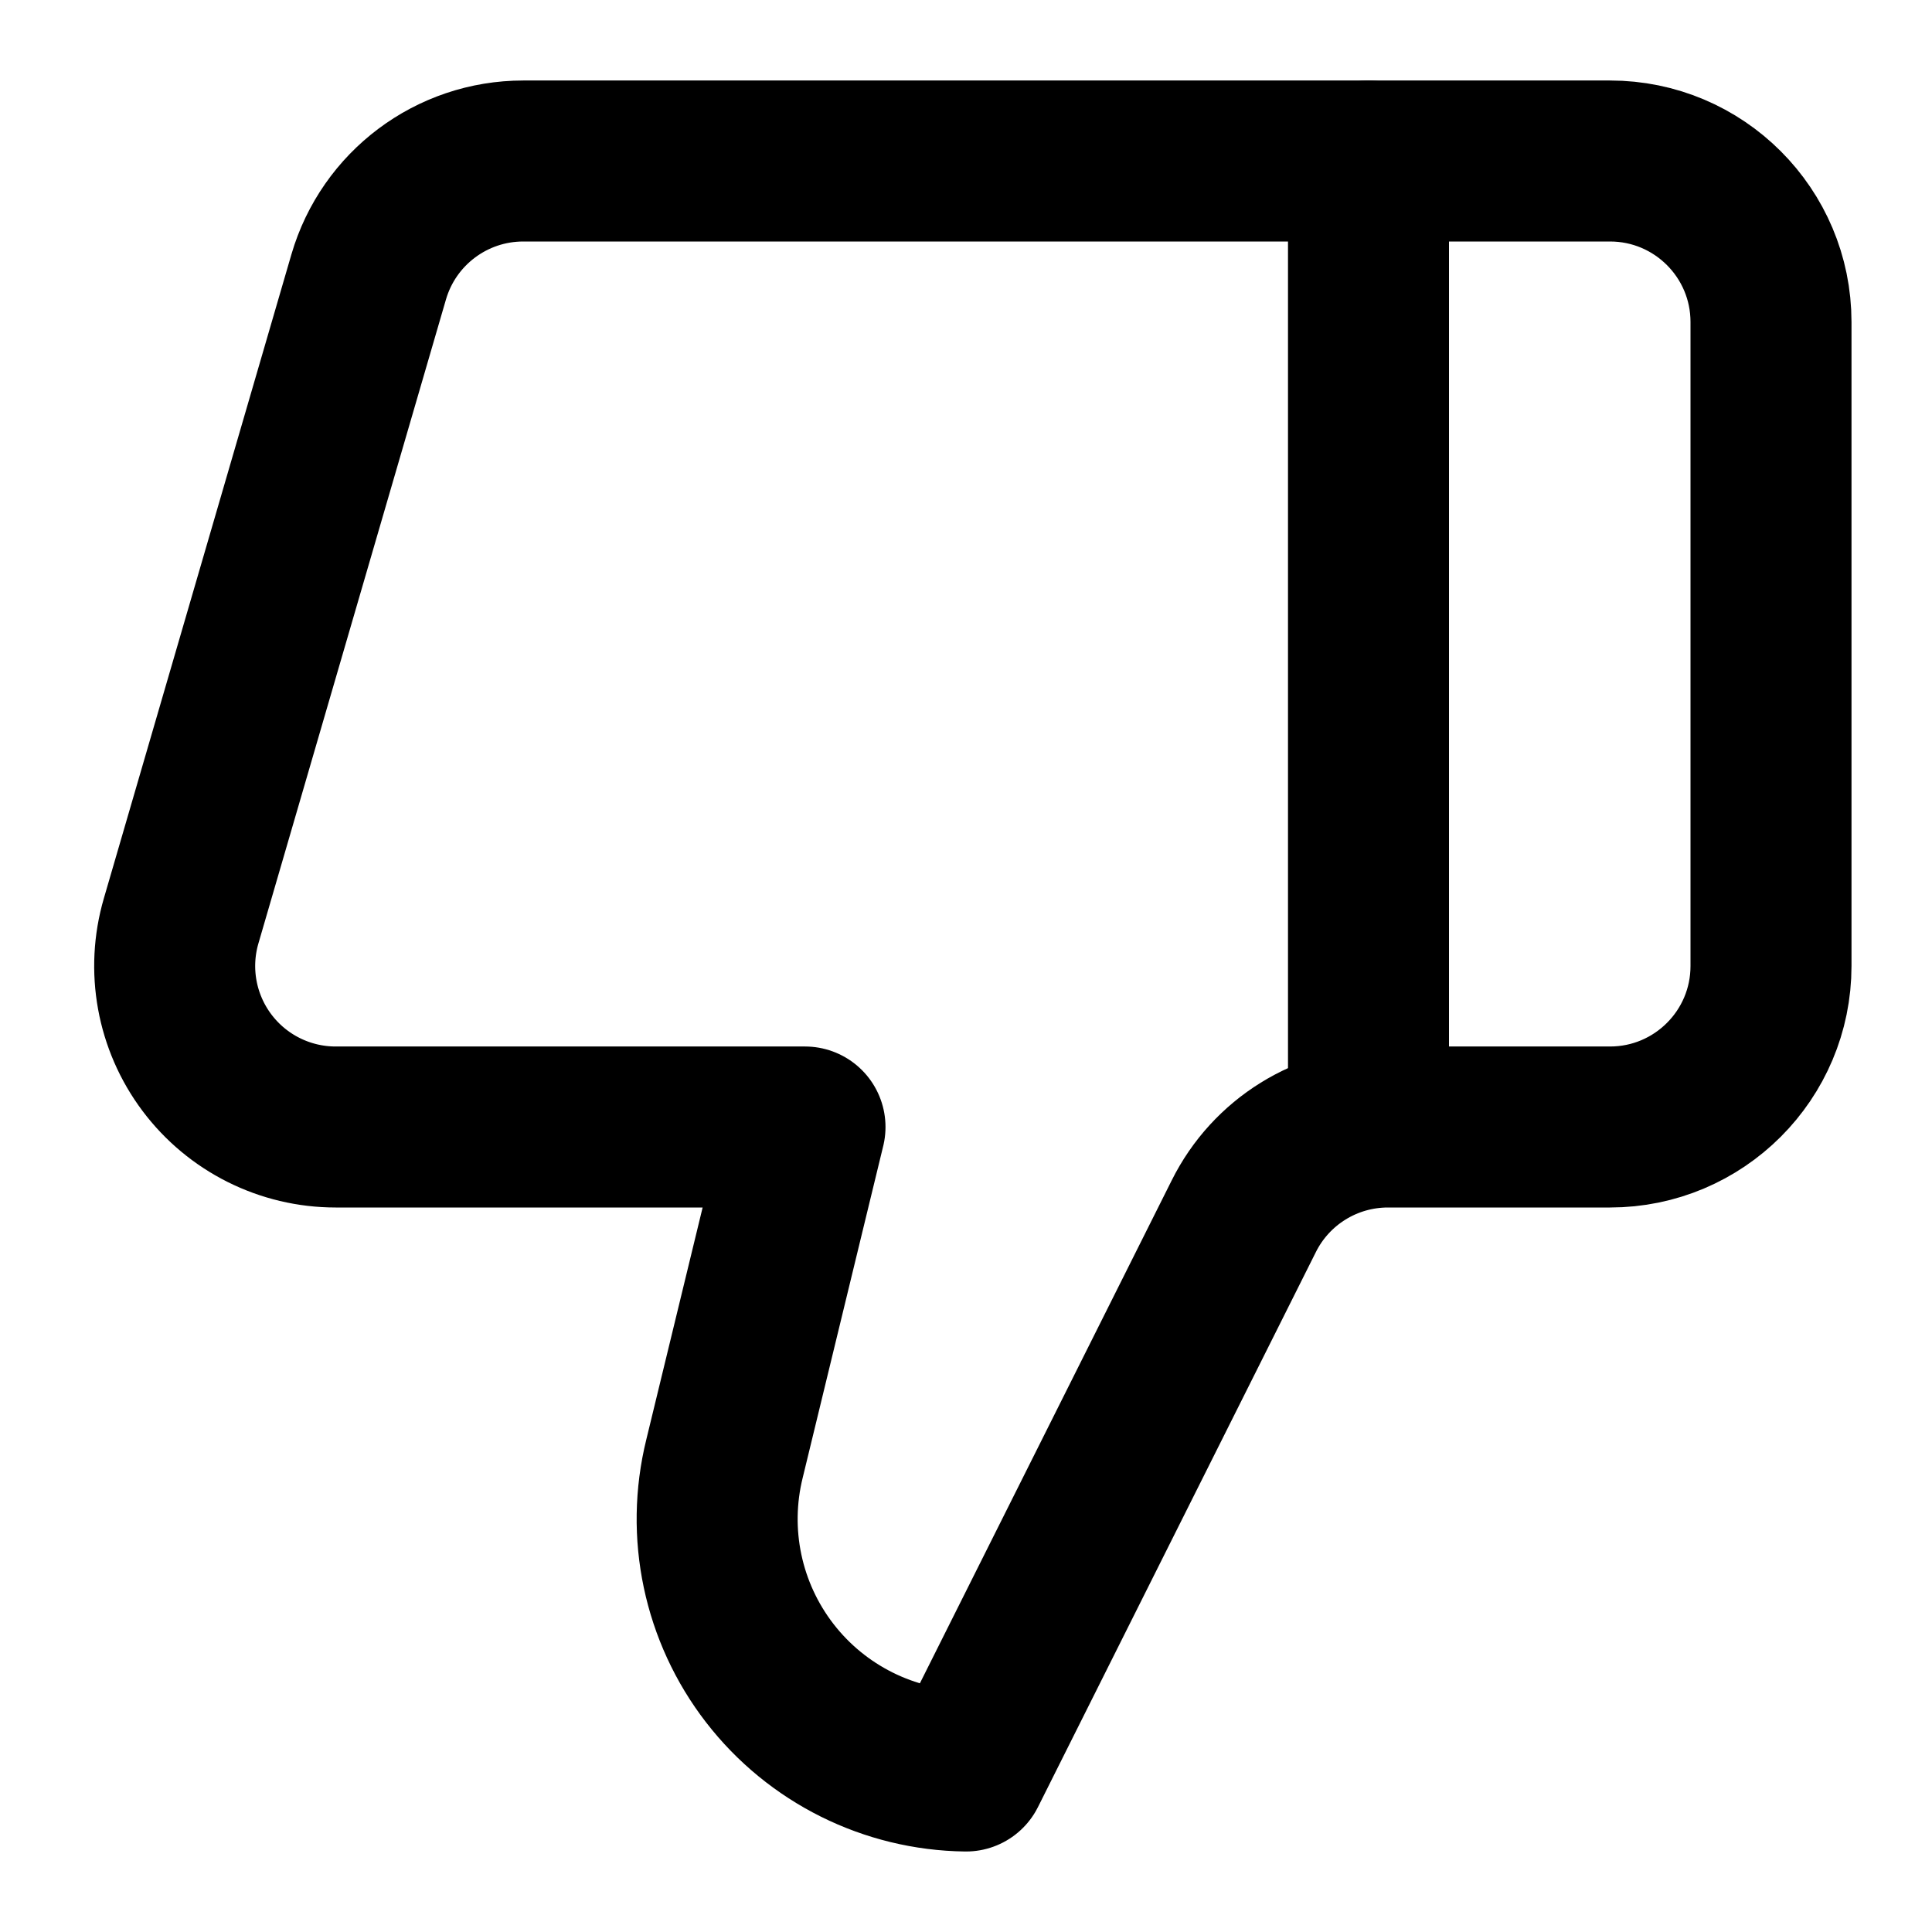
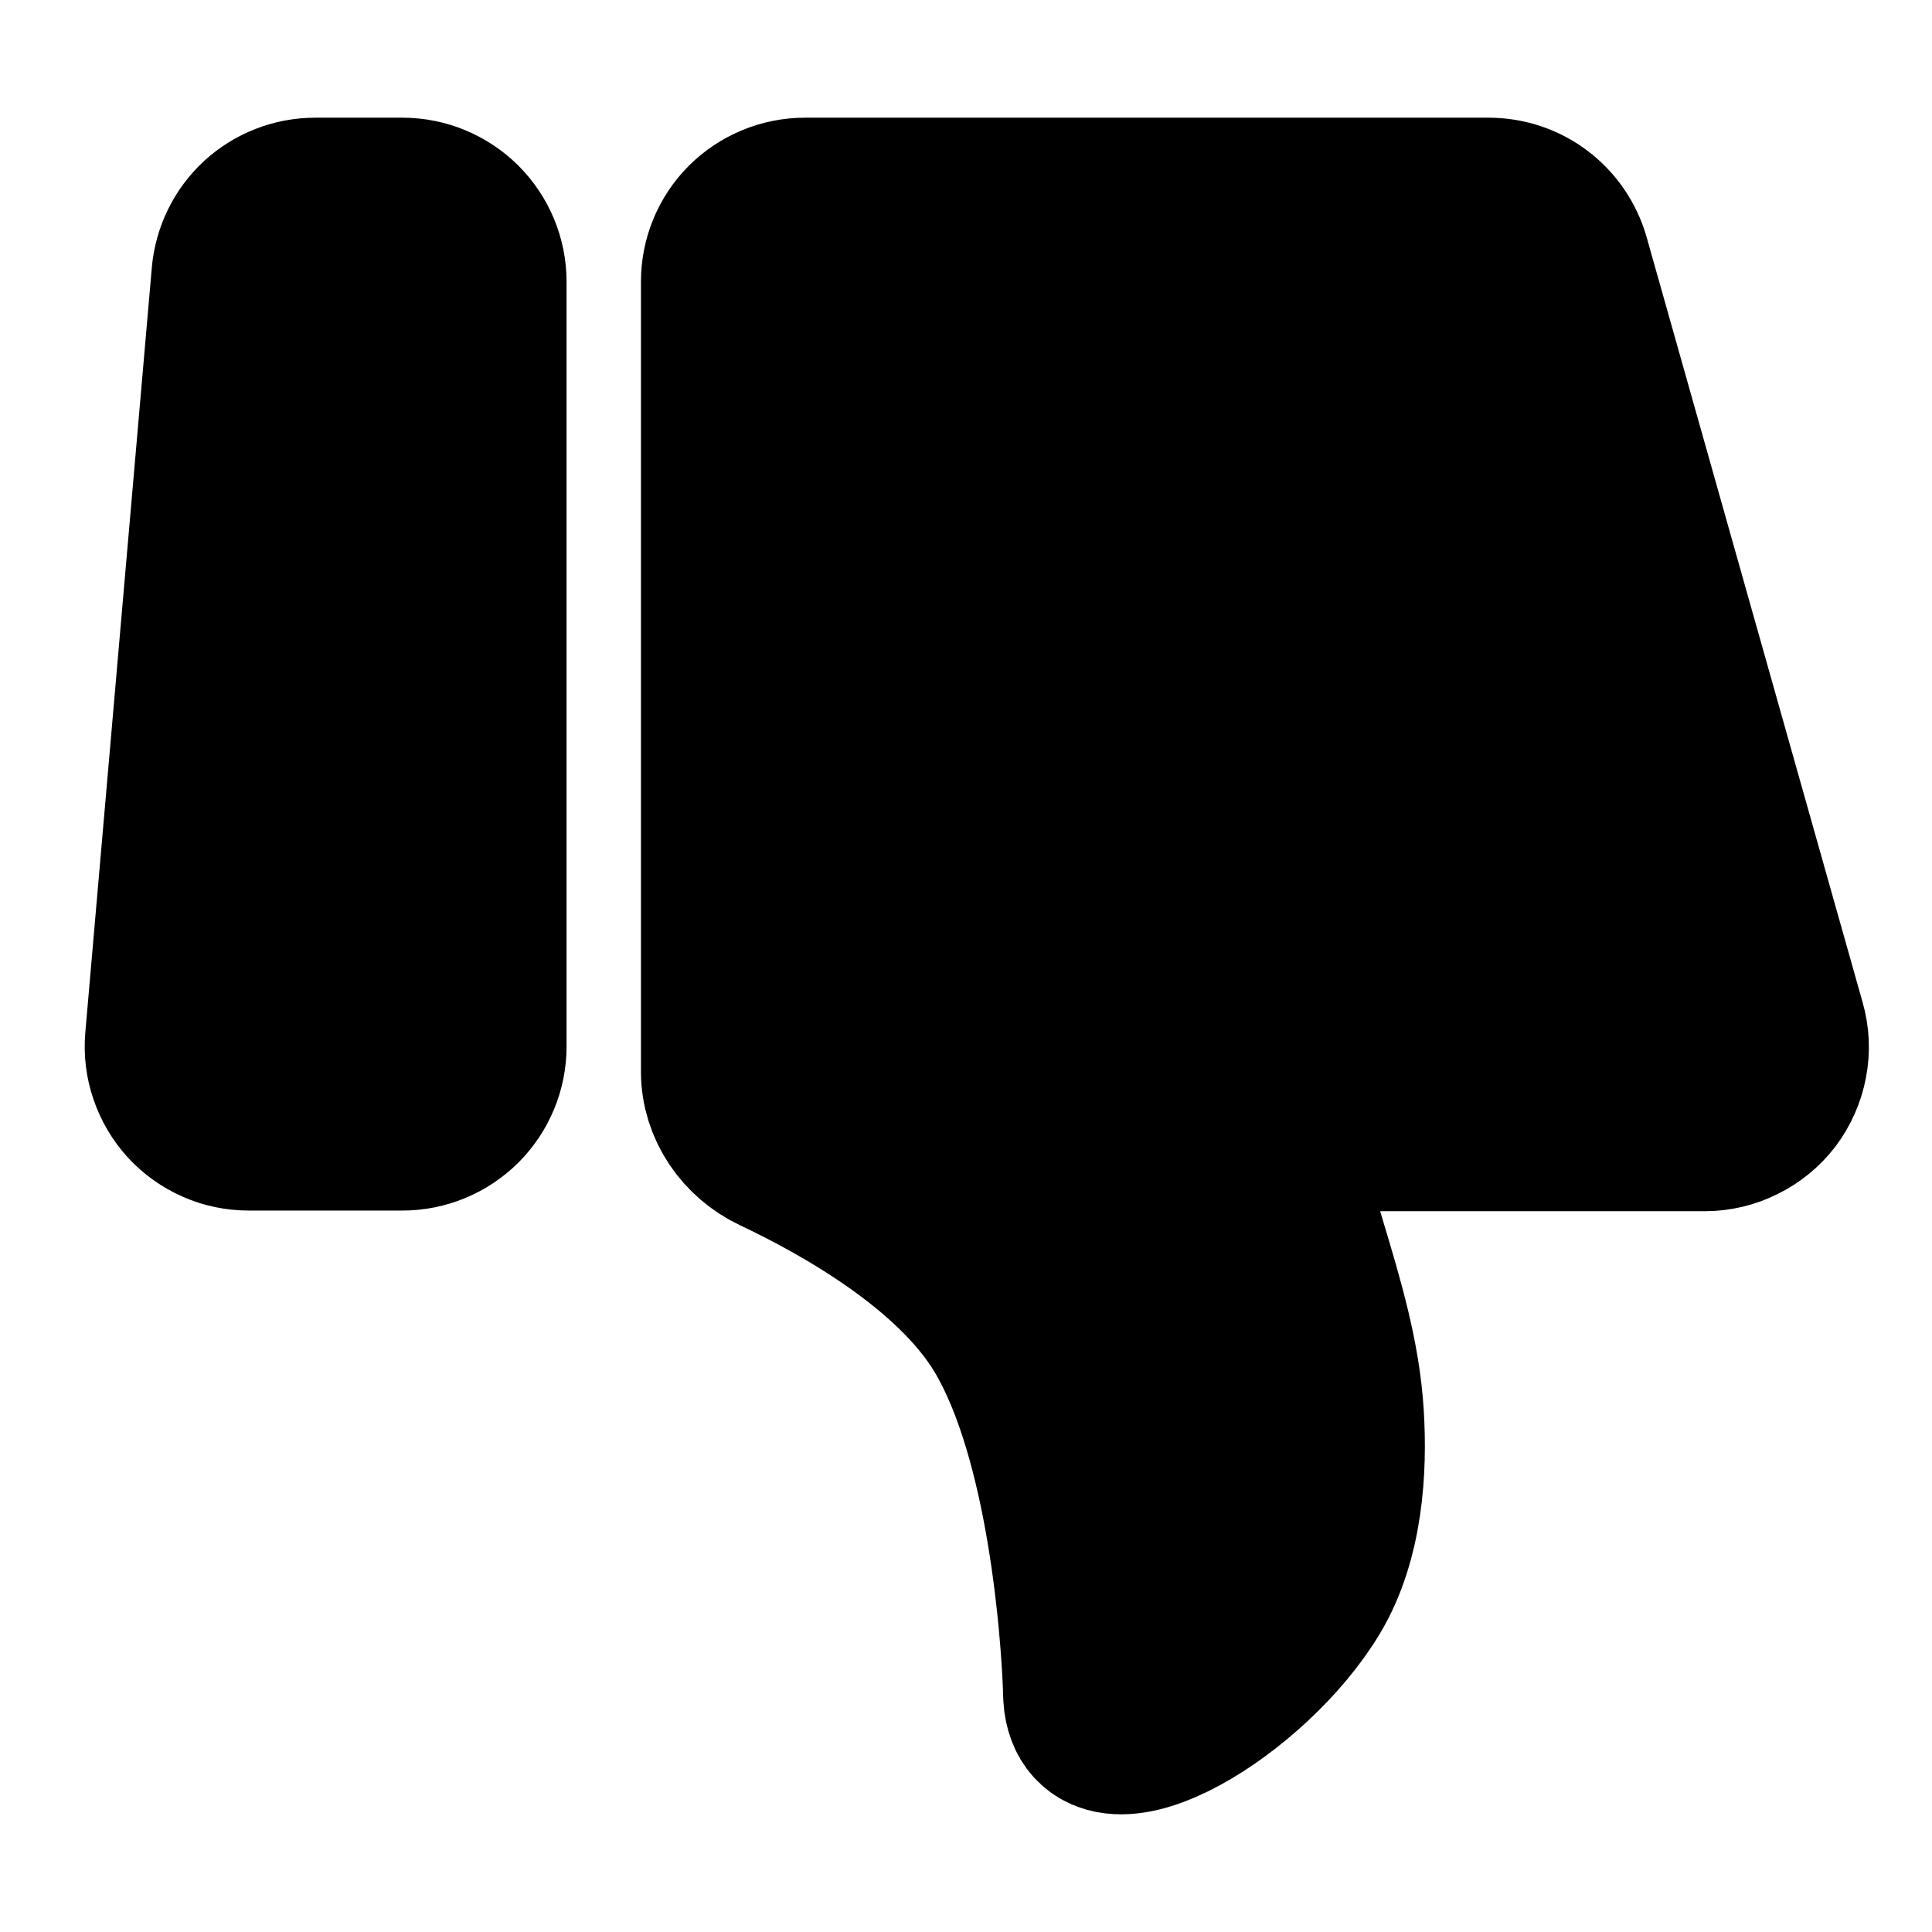
- <svg xmlns="http://www.w3.org/2000/svg" class="lucide lucide-thumbs-down" width="24" height="24" viewBox="0 0 24 24" fill="none" stroke="currentColor" stroke-width="2" stroke-linecap="round" stroke-linejoin="round">
-   <path d="M9 18.12 10 14H4.17a2 2 0 0 1-1.92-2.56l2.33-8A2 2 0 0 1 6.5 2H20a2 2 0 0 1 2 2v8a2 2 0 0 1-2 2h-2.76a2 2 0 0 0-1.79 1.11L12 22a3.13 3.13 0 0 1-3-3.88Z" />
-   <path d="M17 14V2" />
+ <svg xmlns="http://www.w3.org/2000/svg" width="12" height="12" viewBox="0 0 12 12" fill="none">
+   <path d="M1.047 6.457C1.041 6.526 1.049 6.595 1.072 6.661C1.094 6.727 1.13 6.787 1.176 6.838C1.223 6.889 1.28 6.93 1.344 6.958C1.407 6.986 1.476 7 1.545 7H2.5C2.632 7 2.759 6.947 2.853 6.854C2.947 6.76 3 6.633 3 6.5V1.75C3 1.617 2.947 1.49 2.853 1.396C2.759 1.303 2.632 1.25 2.5 1.25H1.958C1.833 1.25 1.712 1.297 1.62 1.381C1.528 1.466 1.471 1.582 1.46 1.707L1.047 6.457ZM4.5 6.656C4.5 6.865 4.63 7.052 4.818 7.141C5.231 7.336 5.933 7.726 6.25 8.255C6.658 8.936 6.735 10.166 6.747 10.448C6.749 10.487 6.748 10.527 6.753 10.566C6.821 11.054 7.763 10.484 8.125 9.881C8.321 9.554 8.346 9.124 8.325 8.788C8.303 8.429 8.198 8.082 8.095 7.738L7.875 7.004H10.589C10.666 7.004 10.742 6.986 10.811 6.951C10.881 6.917 10.941 6.867 10.988 6.806C11.034 6.744 11.066 6.672 11.08 6.596C11.095 6.521 11.091 6.442 11.07 6.368L9.728 1.614C9.698 1.509 9.635 1.417 9.548 1.351C9.461 1.285 9.355 1.25 9.246 1.25H5C4.867 1.25 4.74 1.303 4.646 1.396C4.552 1.49 4.5 1.617 4.5 1.75V6.656Z" fill="currentColor" stroke="currentColor" stroke-width="1.038" stroke-linecap="round" stroke-linejoin="round" />
</svg>
